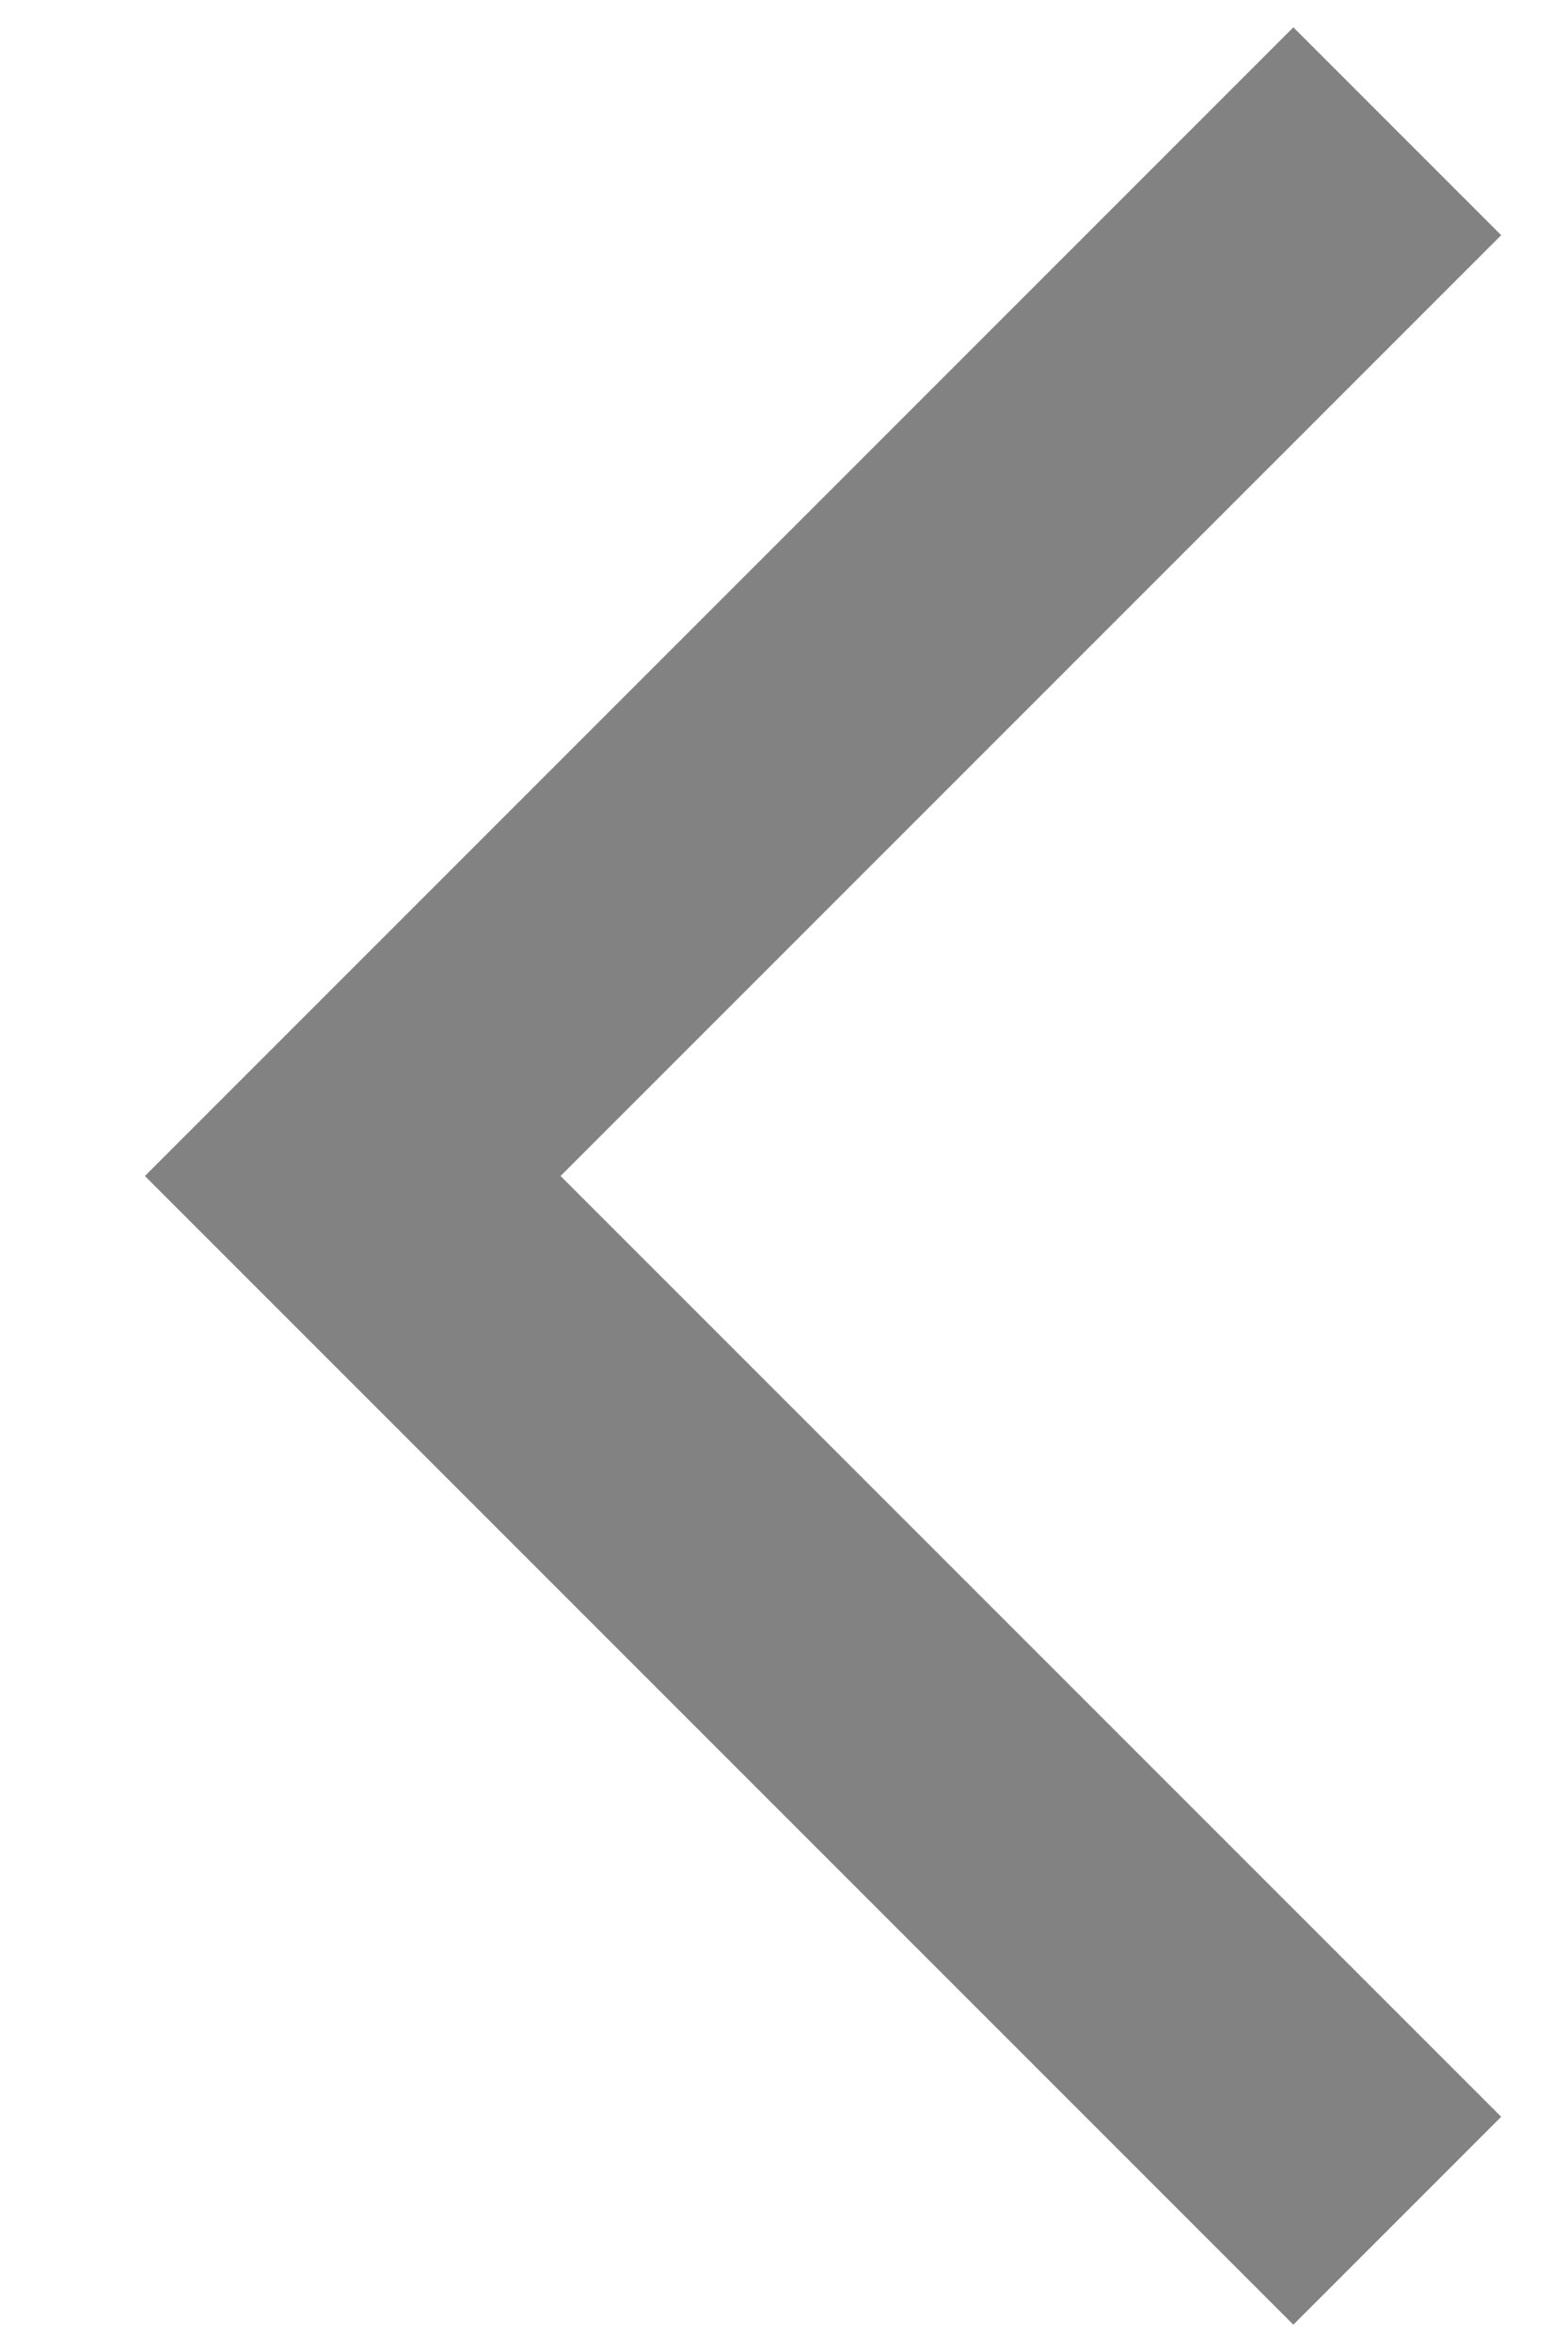
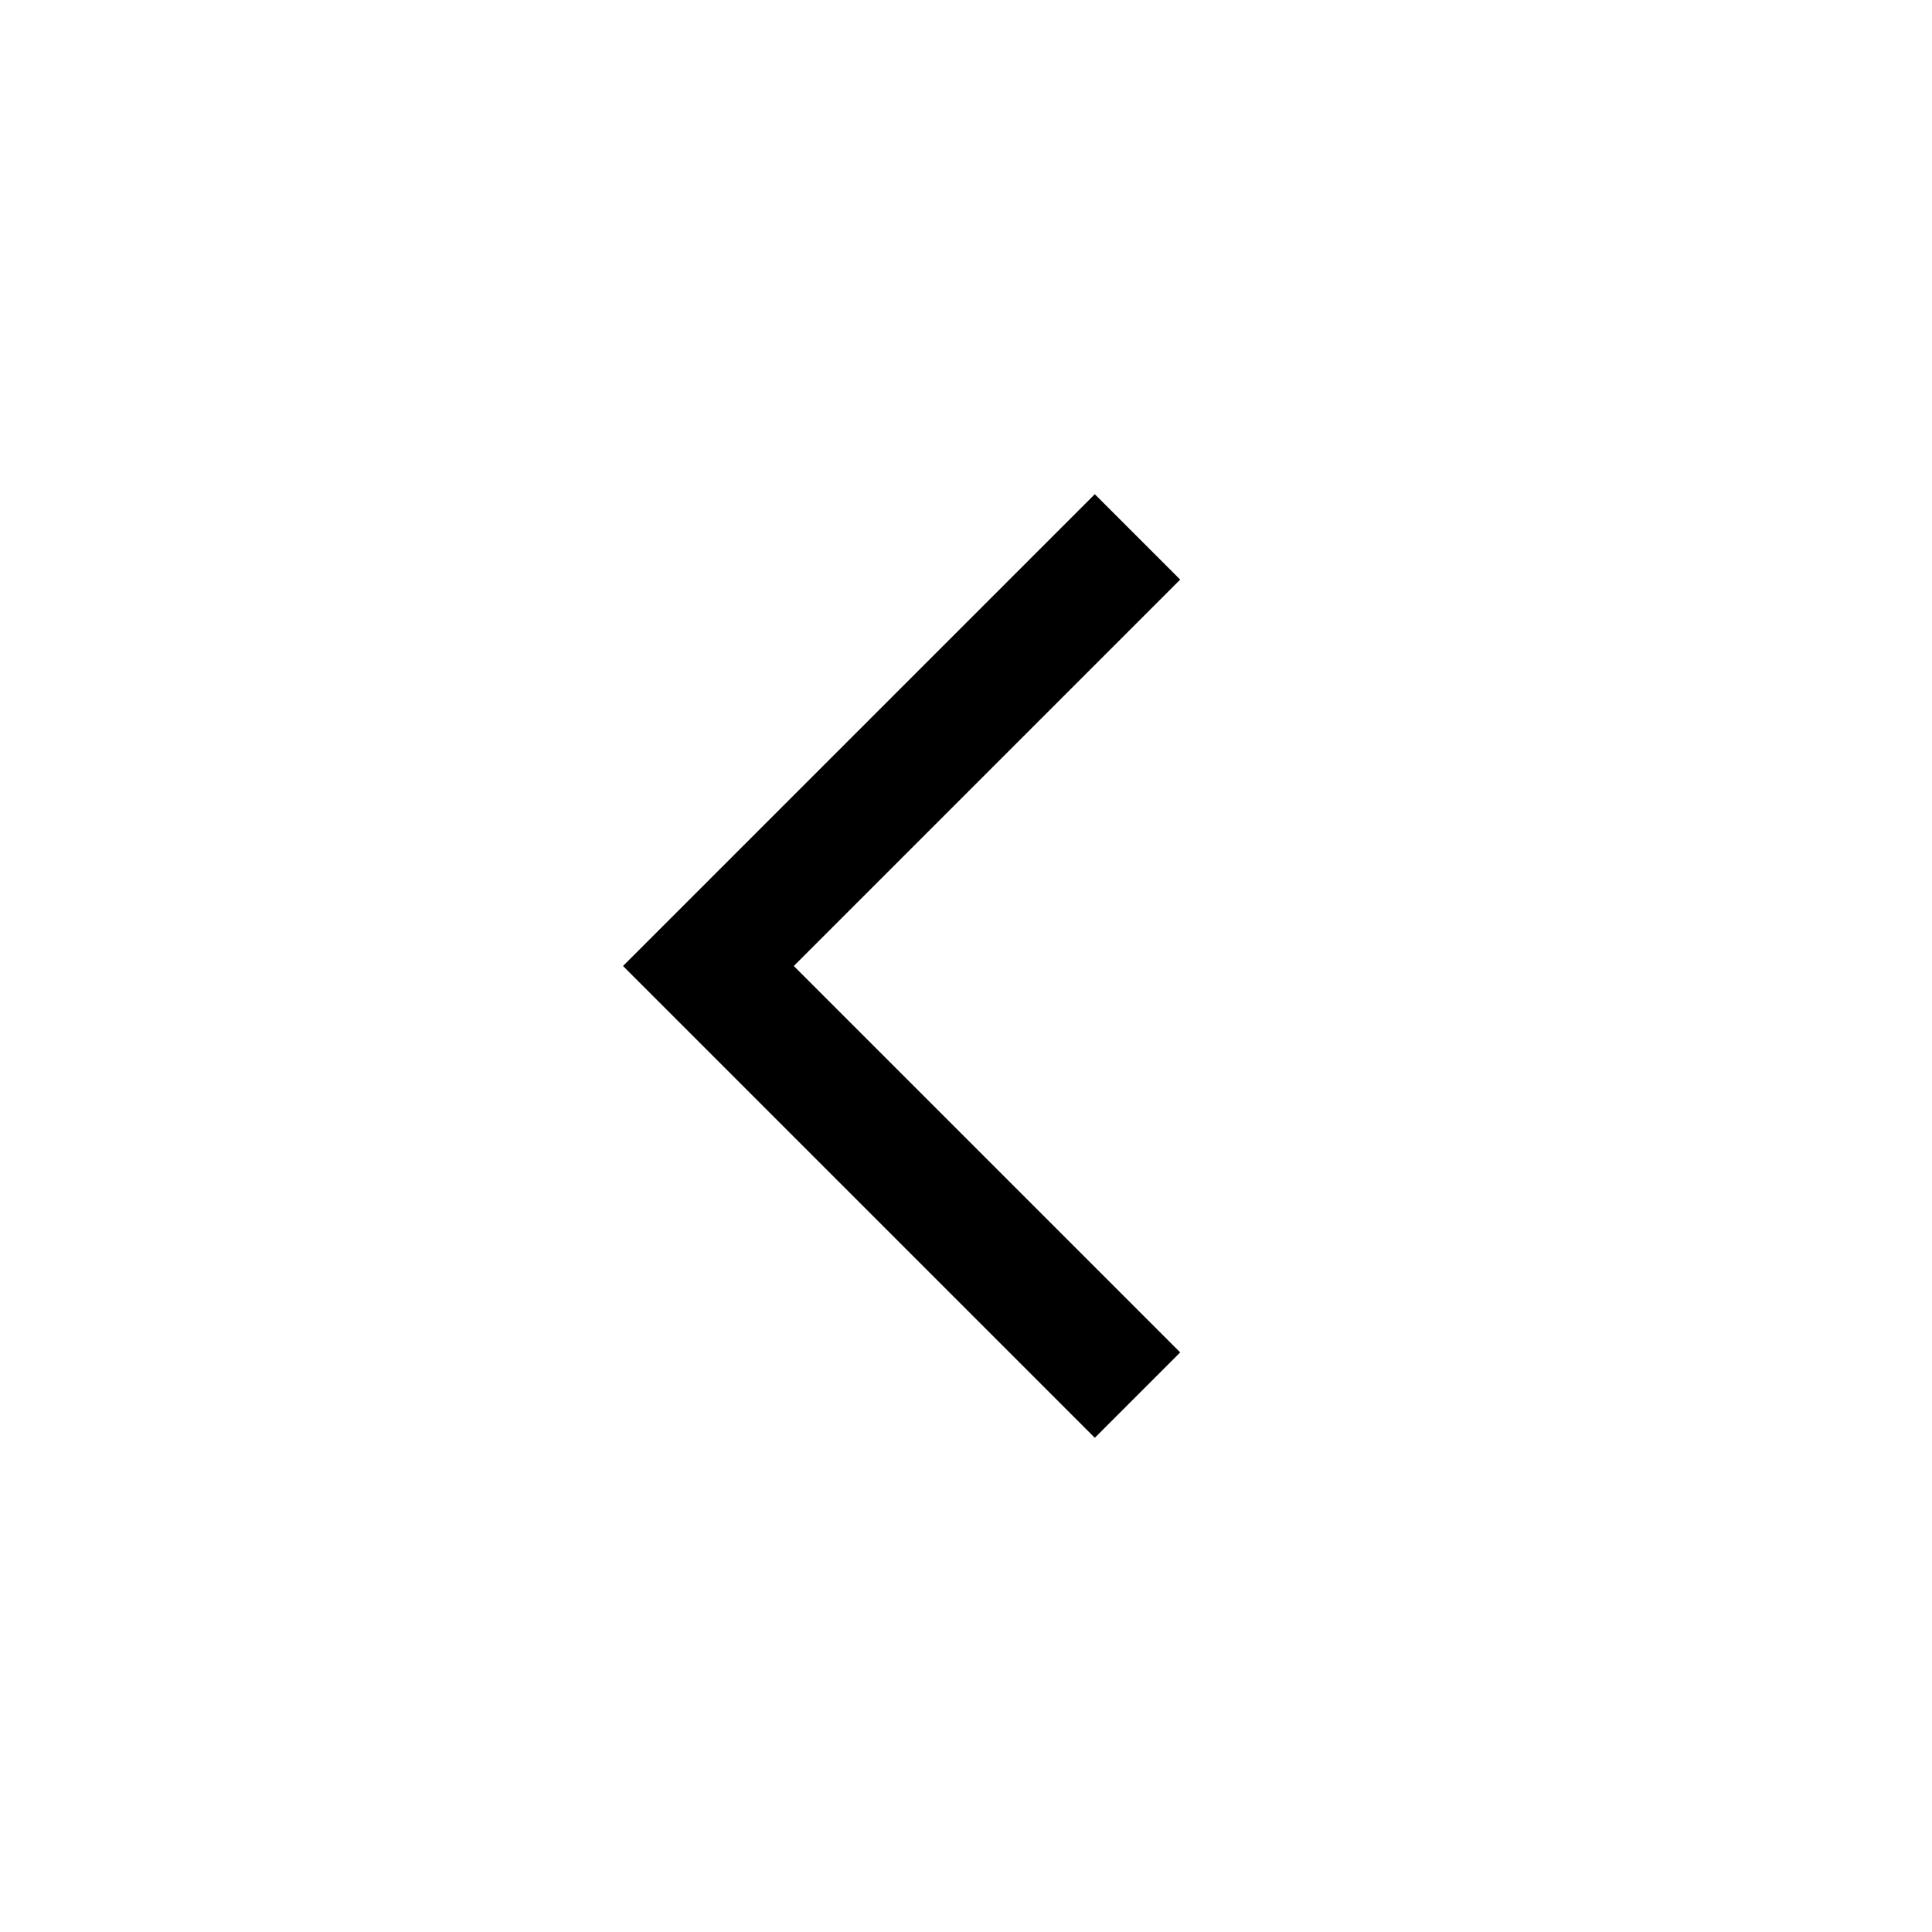
- <svg xmlns="http://www.w3.org/2000/svg" width="8" height="12" viewBox="0 0 8 12" fill="none">
-   <path d="M6.6 1.2L1.8 6L6.6 10.8" stroke="#828282" stroke-width="1.5" stroke-linecap="square" />
+ <svg xmlns="http://www.w3.org/2000/svg" width="24" height="24" viewBox="0 0 24 24" fill="none">
+   <path d="M13.6 7.2L8.8 12L13.6 16.8" stroke="black" stroke-width="1.5" stroke-linecap="square" />
</svg>
